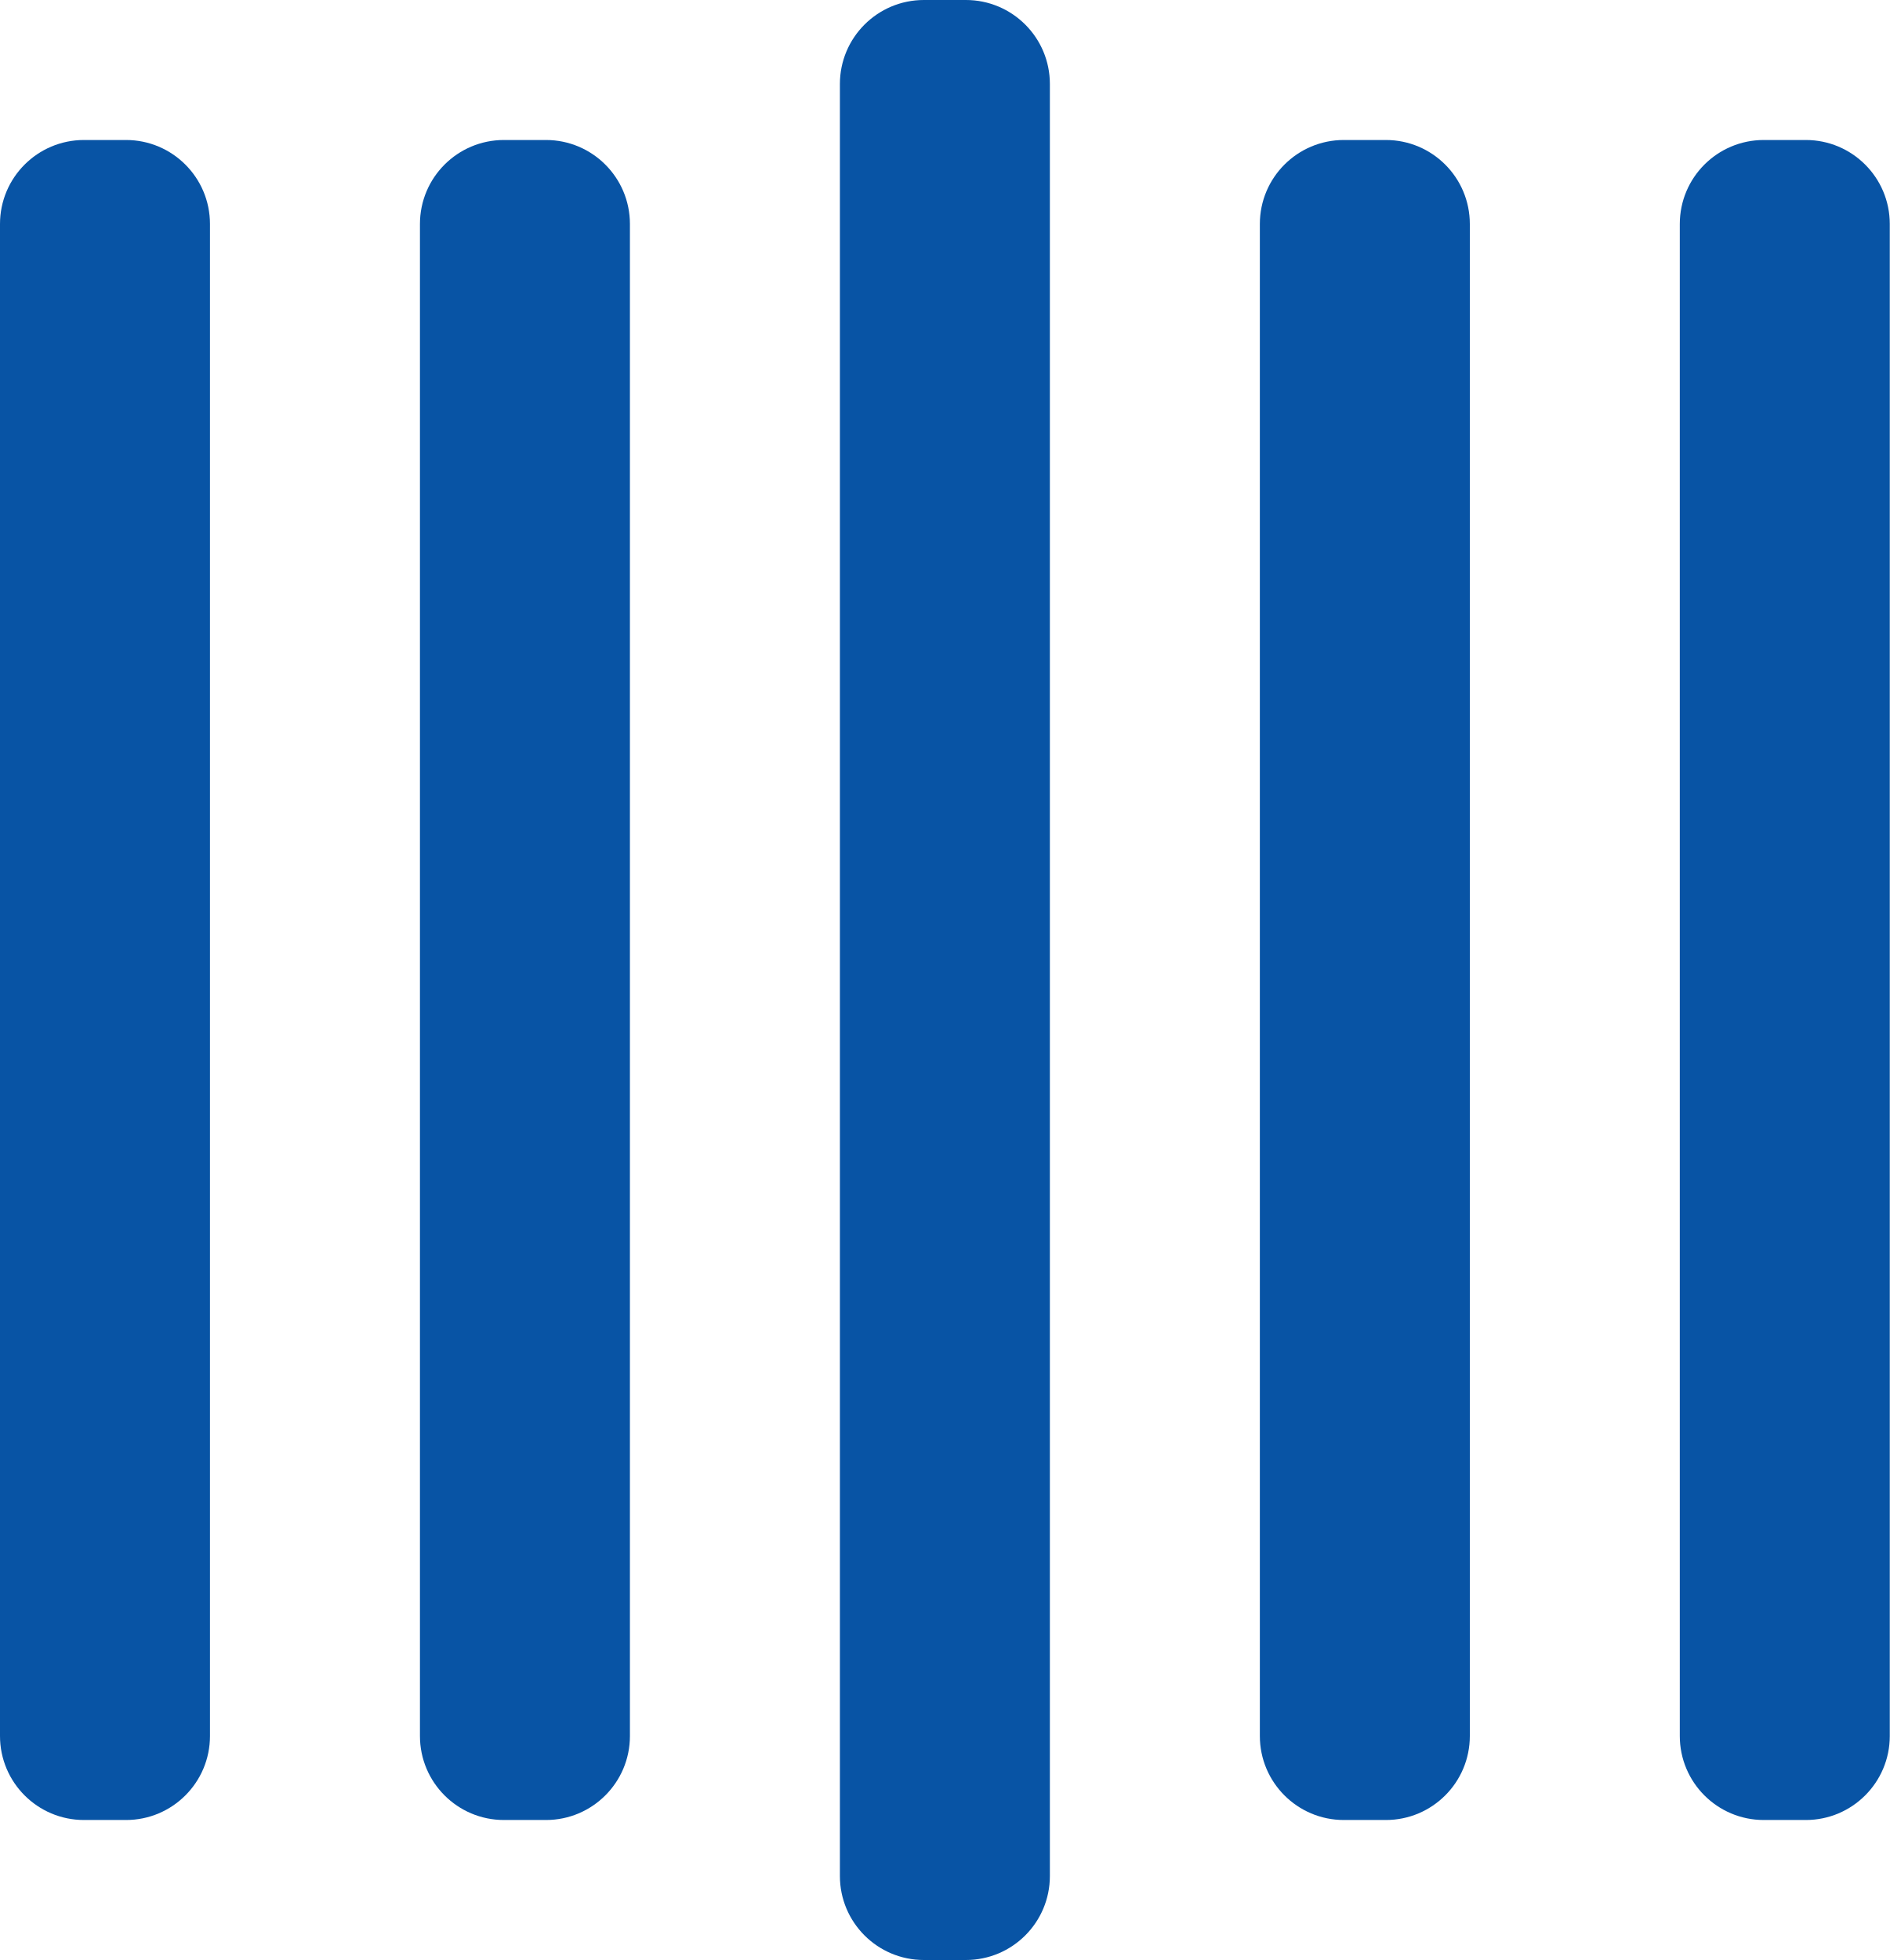
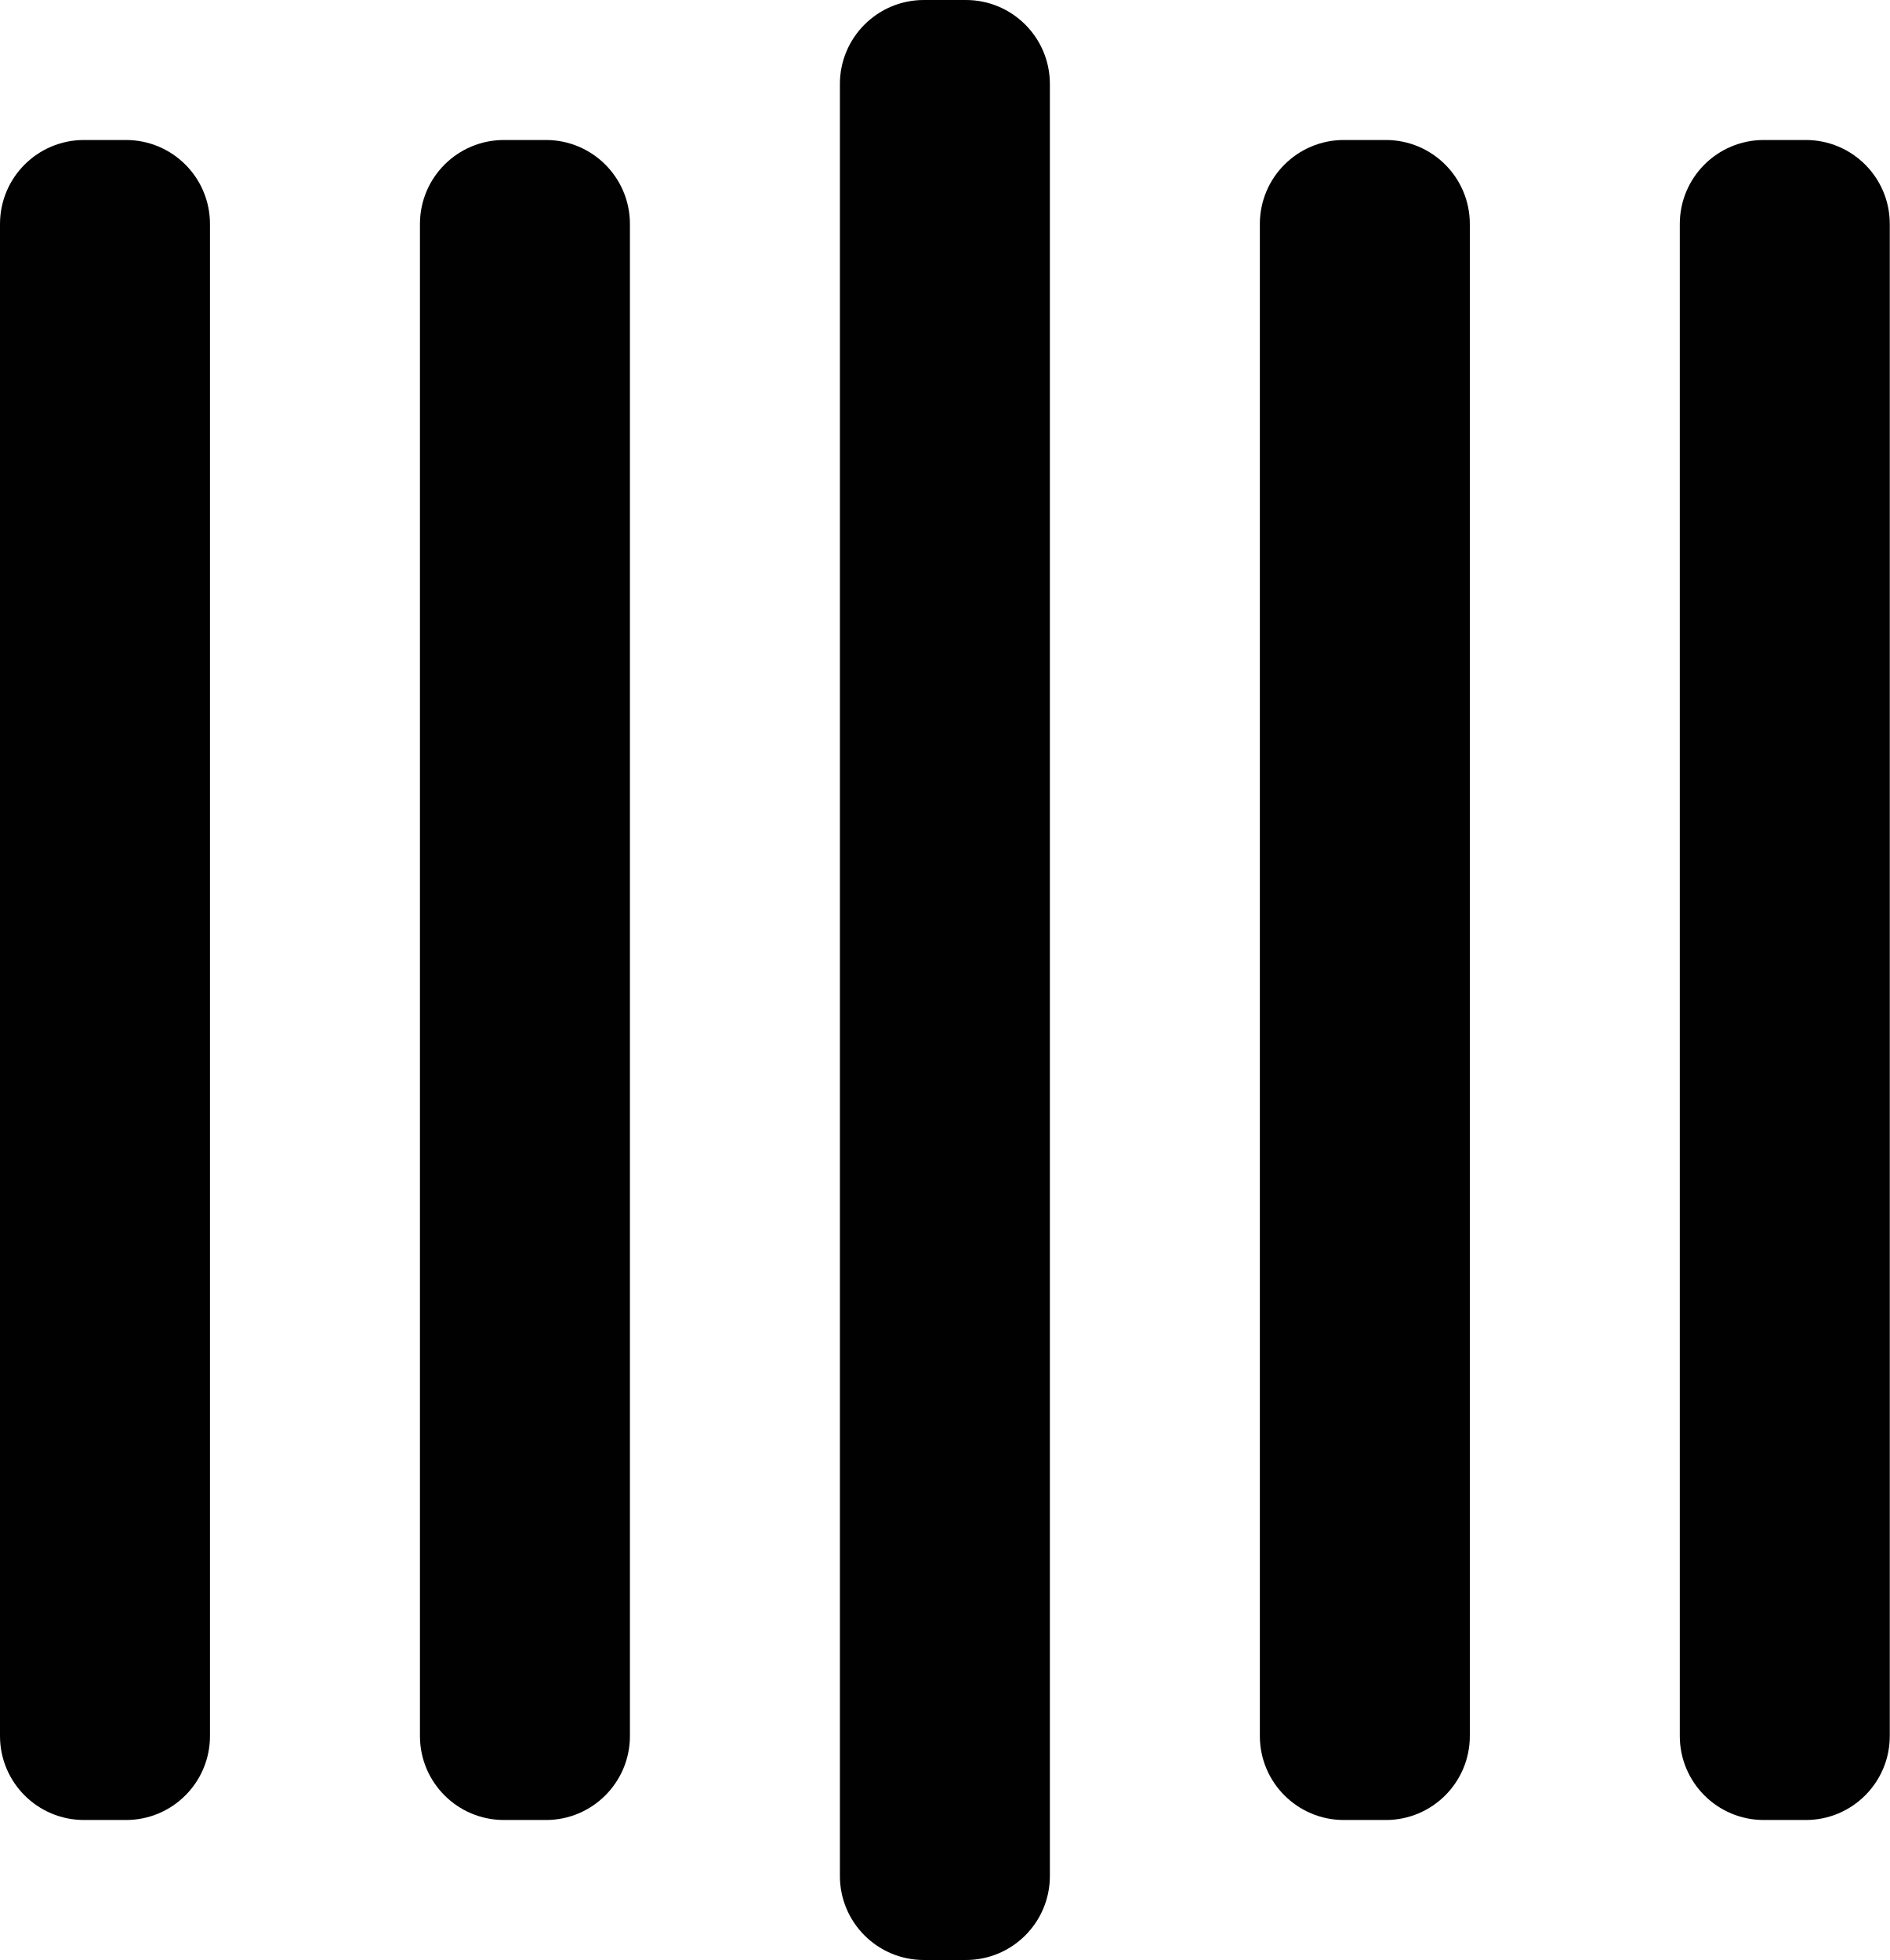
- <svg xmlns="http://www.w3.org/2000/svg" width="135" height="140" viewBox="0 0 135 140" fill="#0854a5">
+ <svg xmlns="http://www.w3.org/2000/svg" width="135" height="140" viewBox="0 0 135 140" fill="#010101">
  <rect y="10" width="15" height="120" rx="6">
    <animate attributeName="height" begin="0.5s" dur="1s" values="120;110;100;90;80;70;60;50;40;140;120" calcMode="linear" repeatCount="indefinite" />
    <animate attributeName="y" begin="0.5s" dur="1s" values="10;15;20;25;30;35;40;45;50;0;10" calcMode="linear" repeatCount="indefinite" />
  </rect>
  <rect x="30" y="10" width="15" height="120" rx="6">
    <animate attributeName="height" begin="0.25s" dur="1s" values="120;110;100;90;80;70;60;50;40;140;120" calcMode="linear" repeatCount="indefinite" />
    <animate attributeName="y" begin="0.25s" dur="1s" values="10;15;20;25;30;35;40;45;50;0;10" calcMode="linear" repeatCount="indefinite" />
  </rect>
  <rect x="60" width="15" height="140" rx="6">
    <animate attributeName="height" begin="0s" dur="1s" values="120;110;100;90;80;70;60;50;40;140;120" calcMode="linear" repeatCount="indefinite" />
    <animate attributeName="y" begin="0s" dur="1s" values="10;15;20;25;30;35;40;45;50;0;10" calcMode="linear" repeatCount="indefinite" />
  </rect>
  <rect x="90" y="10" width="15" height="120" rx="6">
    <animate attributeName="height" begin="0.25s" dur="1s" values="120;110;100;90;80;70;60;50;40;140;120" calcMode="linear" repeatCount="indefinite" />
    <animate attributeName="y" begin="0.25s" dur="1s" values="10;15;20;25;30;35;40;45;50;0;10" calcMode="linear" repeatCount="indefinite" />
  </rect>
  <rect x="120" y="10" width="15" height="120" rx="6">
    <animate attributeName="height" begin="0.5s" dur="1s" values="120;110;100;90;80;70;60;50;40;140;120" calcMode="linear" repeatCount="indefinite" />
    <animate attributeName="y" begin="0.5s" dur="1s" values="10;15;20;25;30;35;40;45;50;0;10" calcMode="linear" repeatCount="indefinite" />
  </rect>
</svg>
